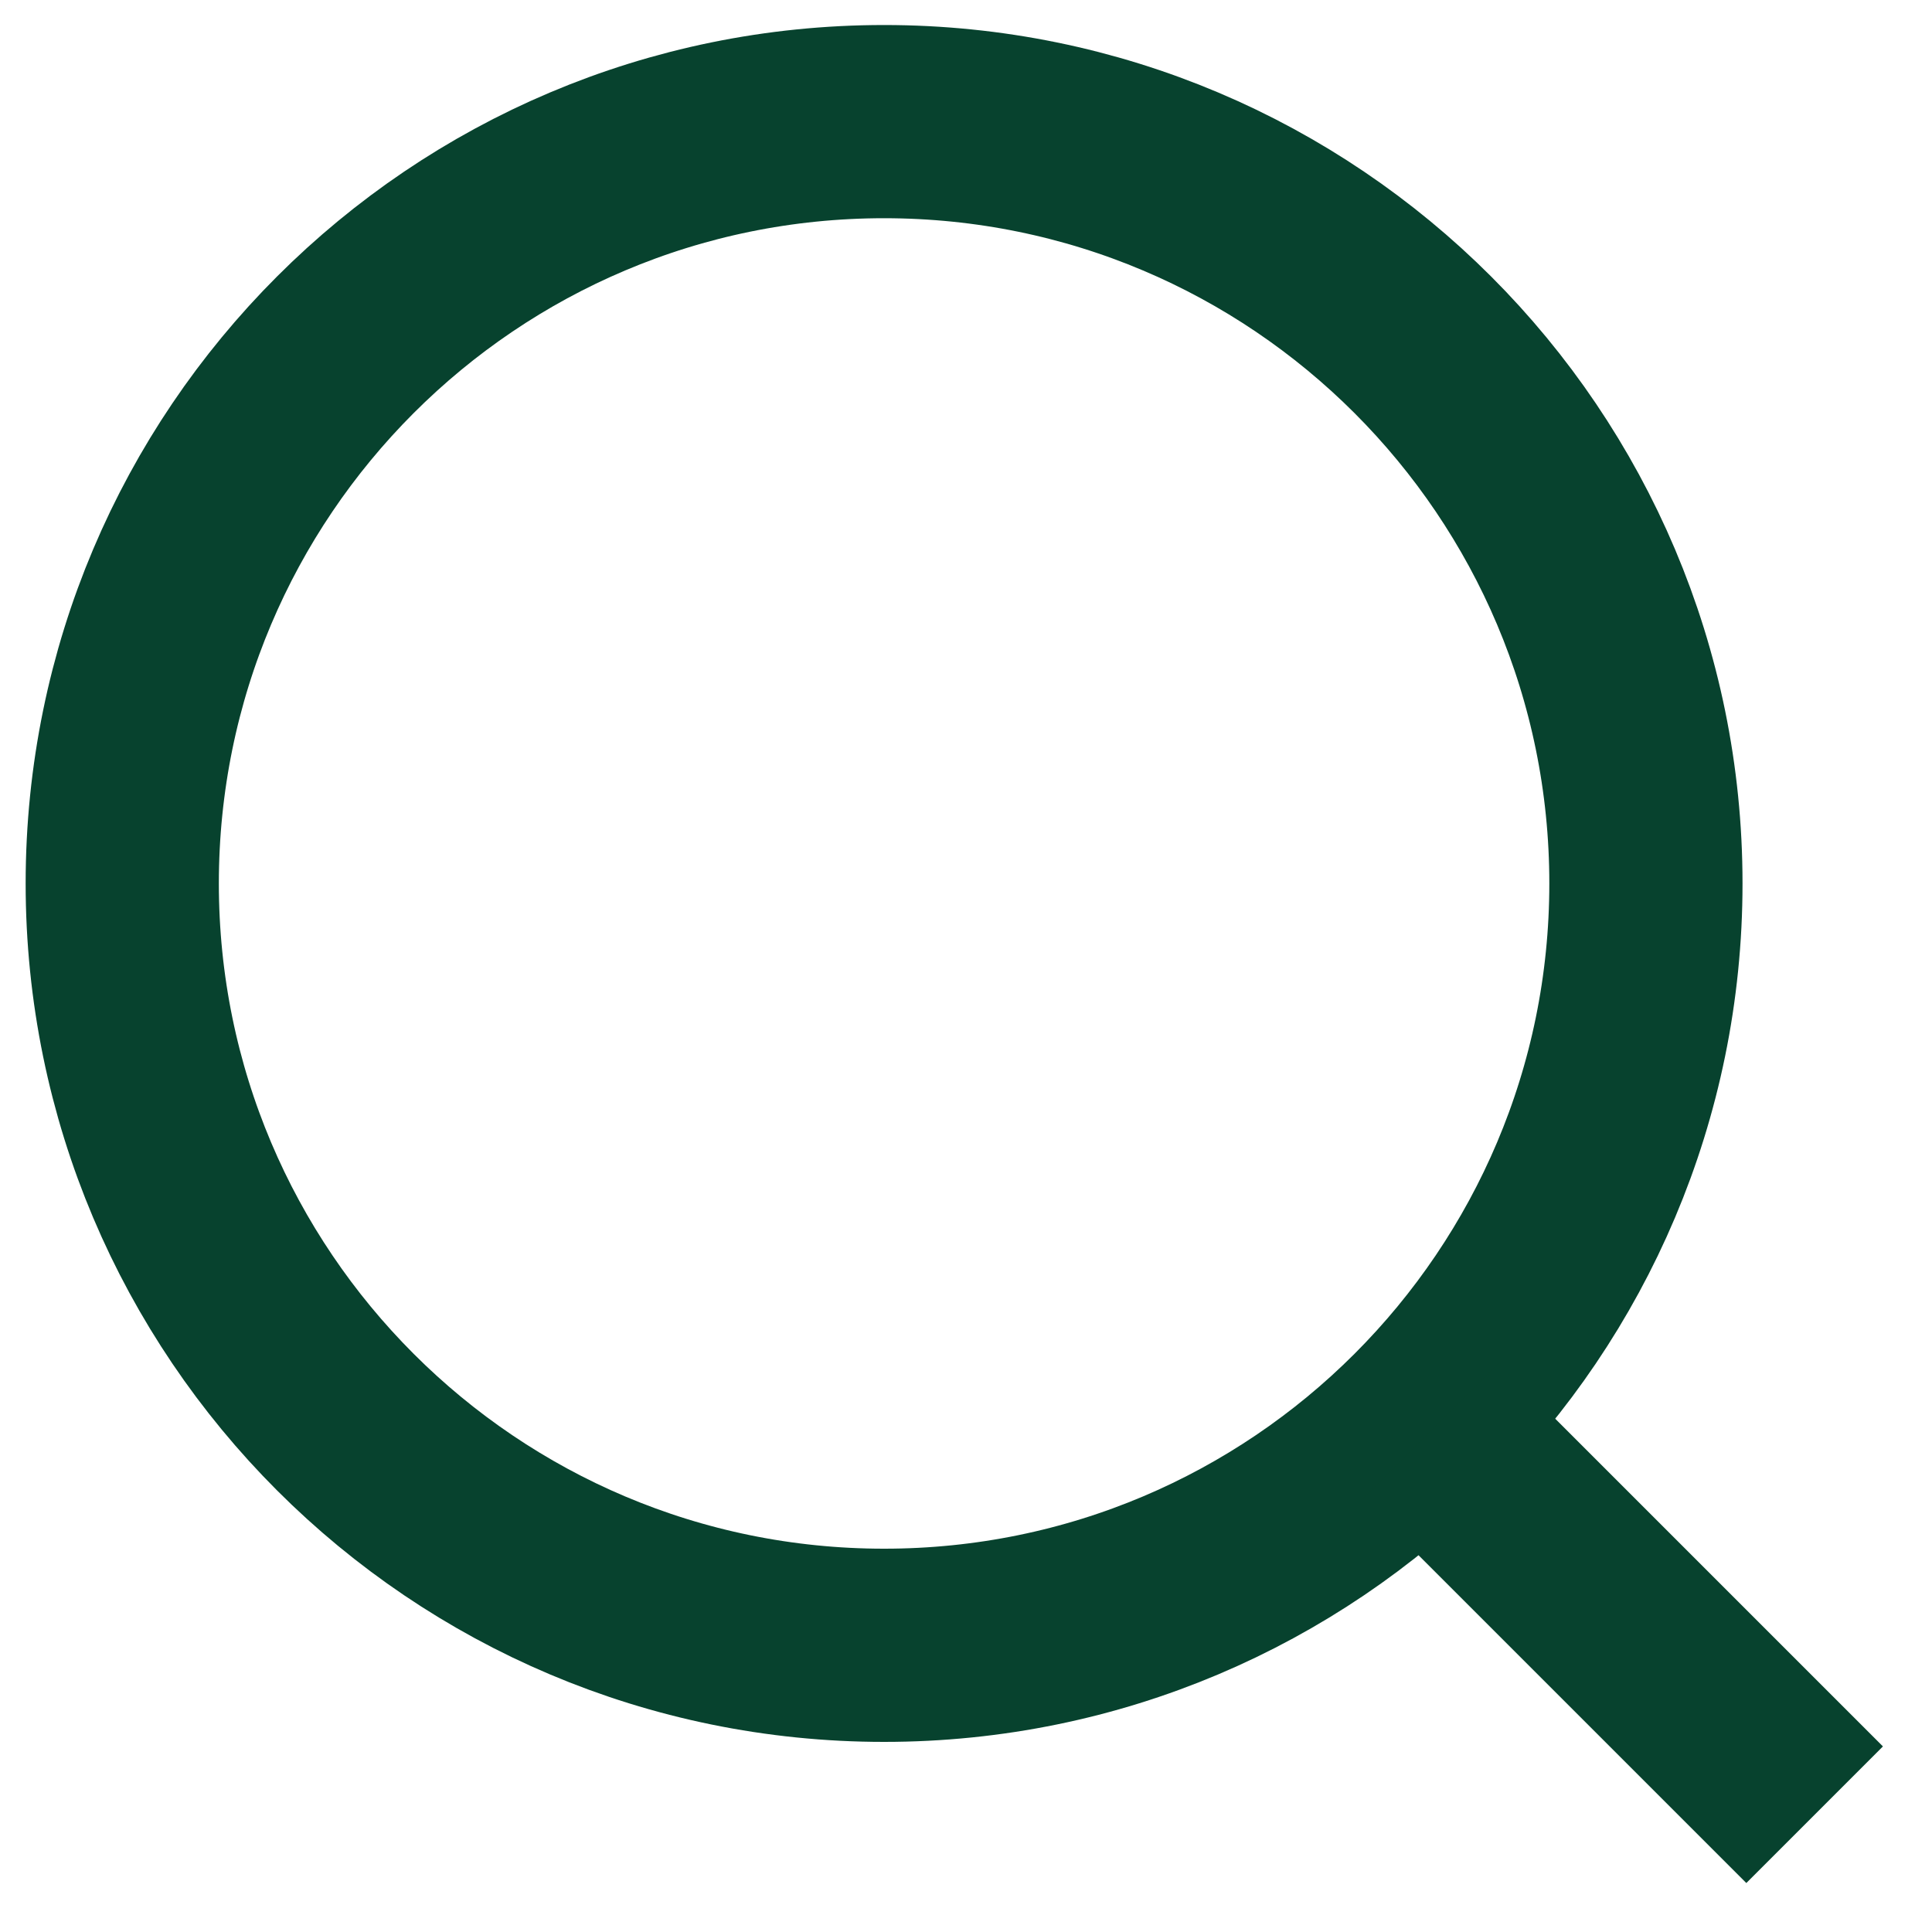
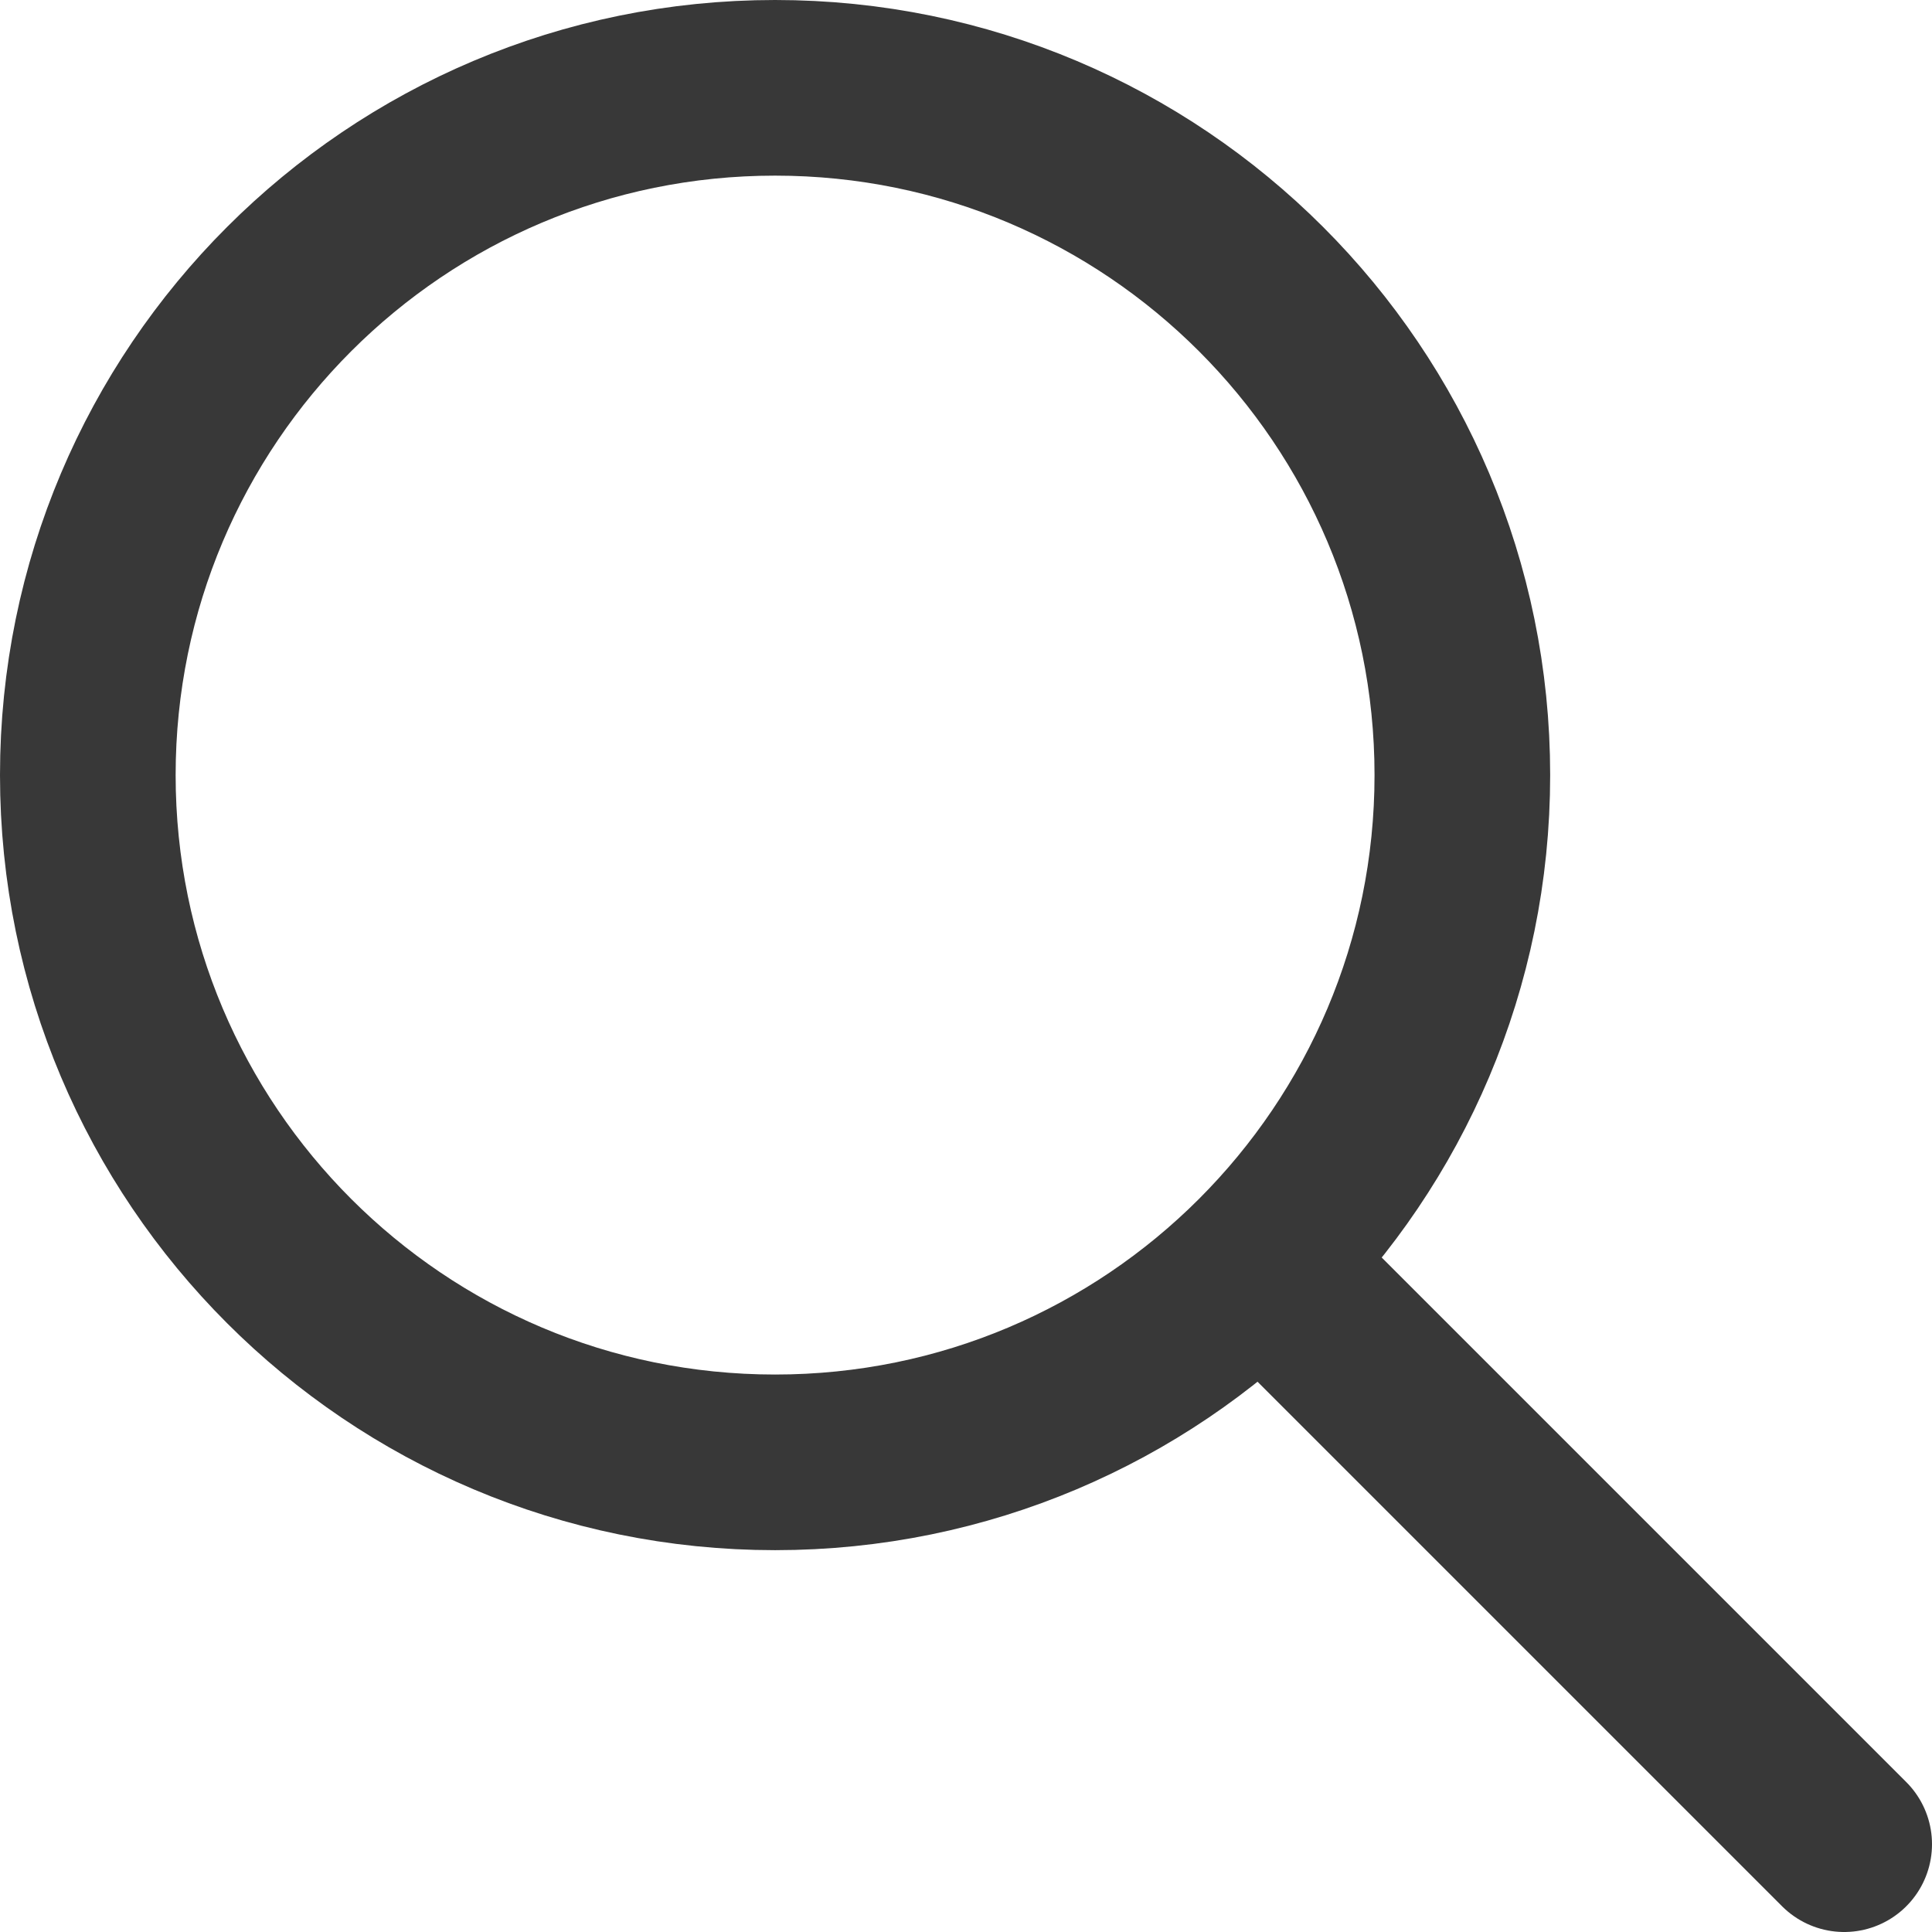
- <svg xmlns="http://www.w3.org/2000/svg" width="20" height="20" fill="none">
-   <path d="M9.152 17.032a7.886 7.886 0 1 0 0-15.773 7.886 7.886 0 0 0 0 15.773v0z" stroke="#07422E" stroke-width="2" stroke-linecap="round" stroke-linejoin="round" />
-   <path d="m18.785 18.786-3.973-3.973" stroke="#07422E" stroke-width="2" stroke-linejoin="round" />
+ <svg xmlns="http://www.w3.org/2000/svg" width="22" height="22" fill="none">
+   <path d="m21 21-6.522-6.522M1 8.826a7.826 7.826 0 1 0 15.652 0A7.826 7.826 0 0 0 1 8.826v0z" stroke="#383838" stroke-width="2" stroke-linecap="round" stroke-linejoin="round" />
</svg>
